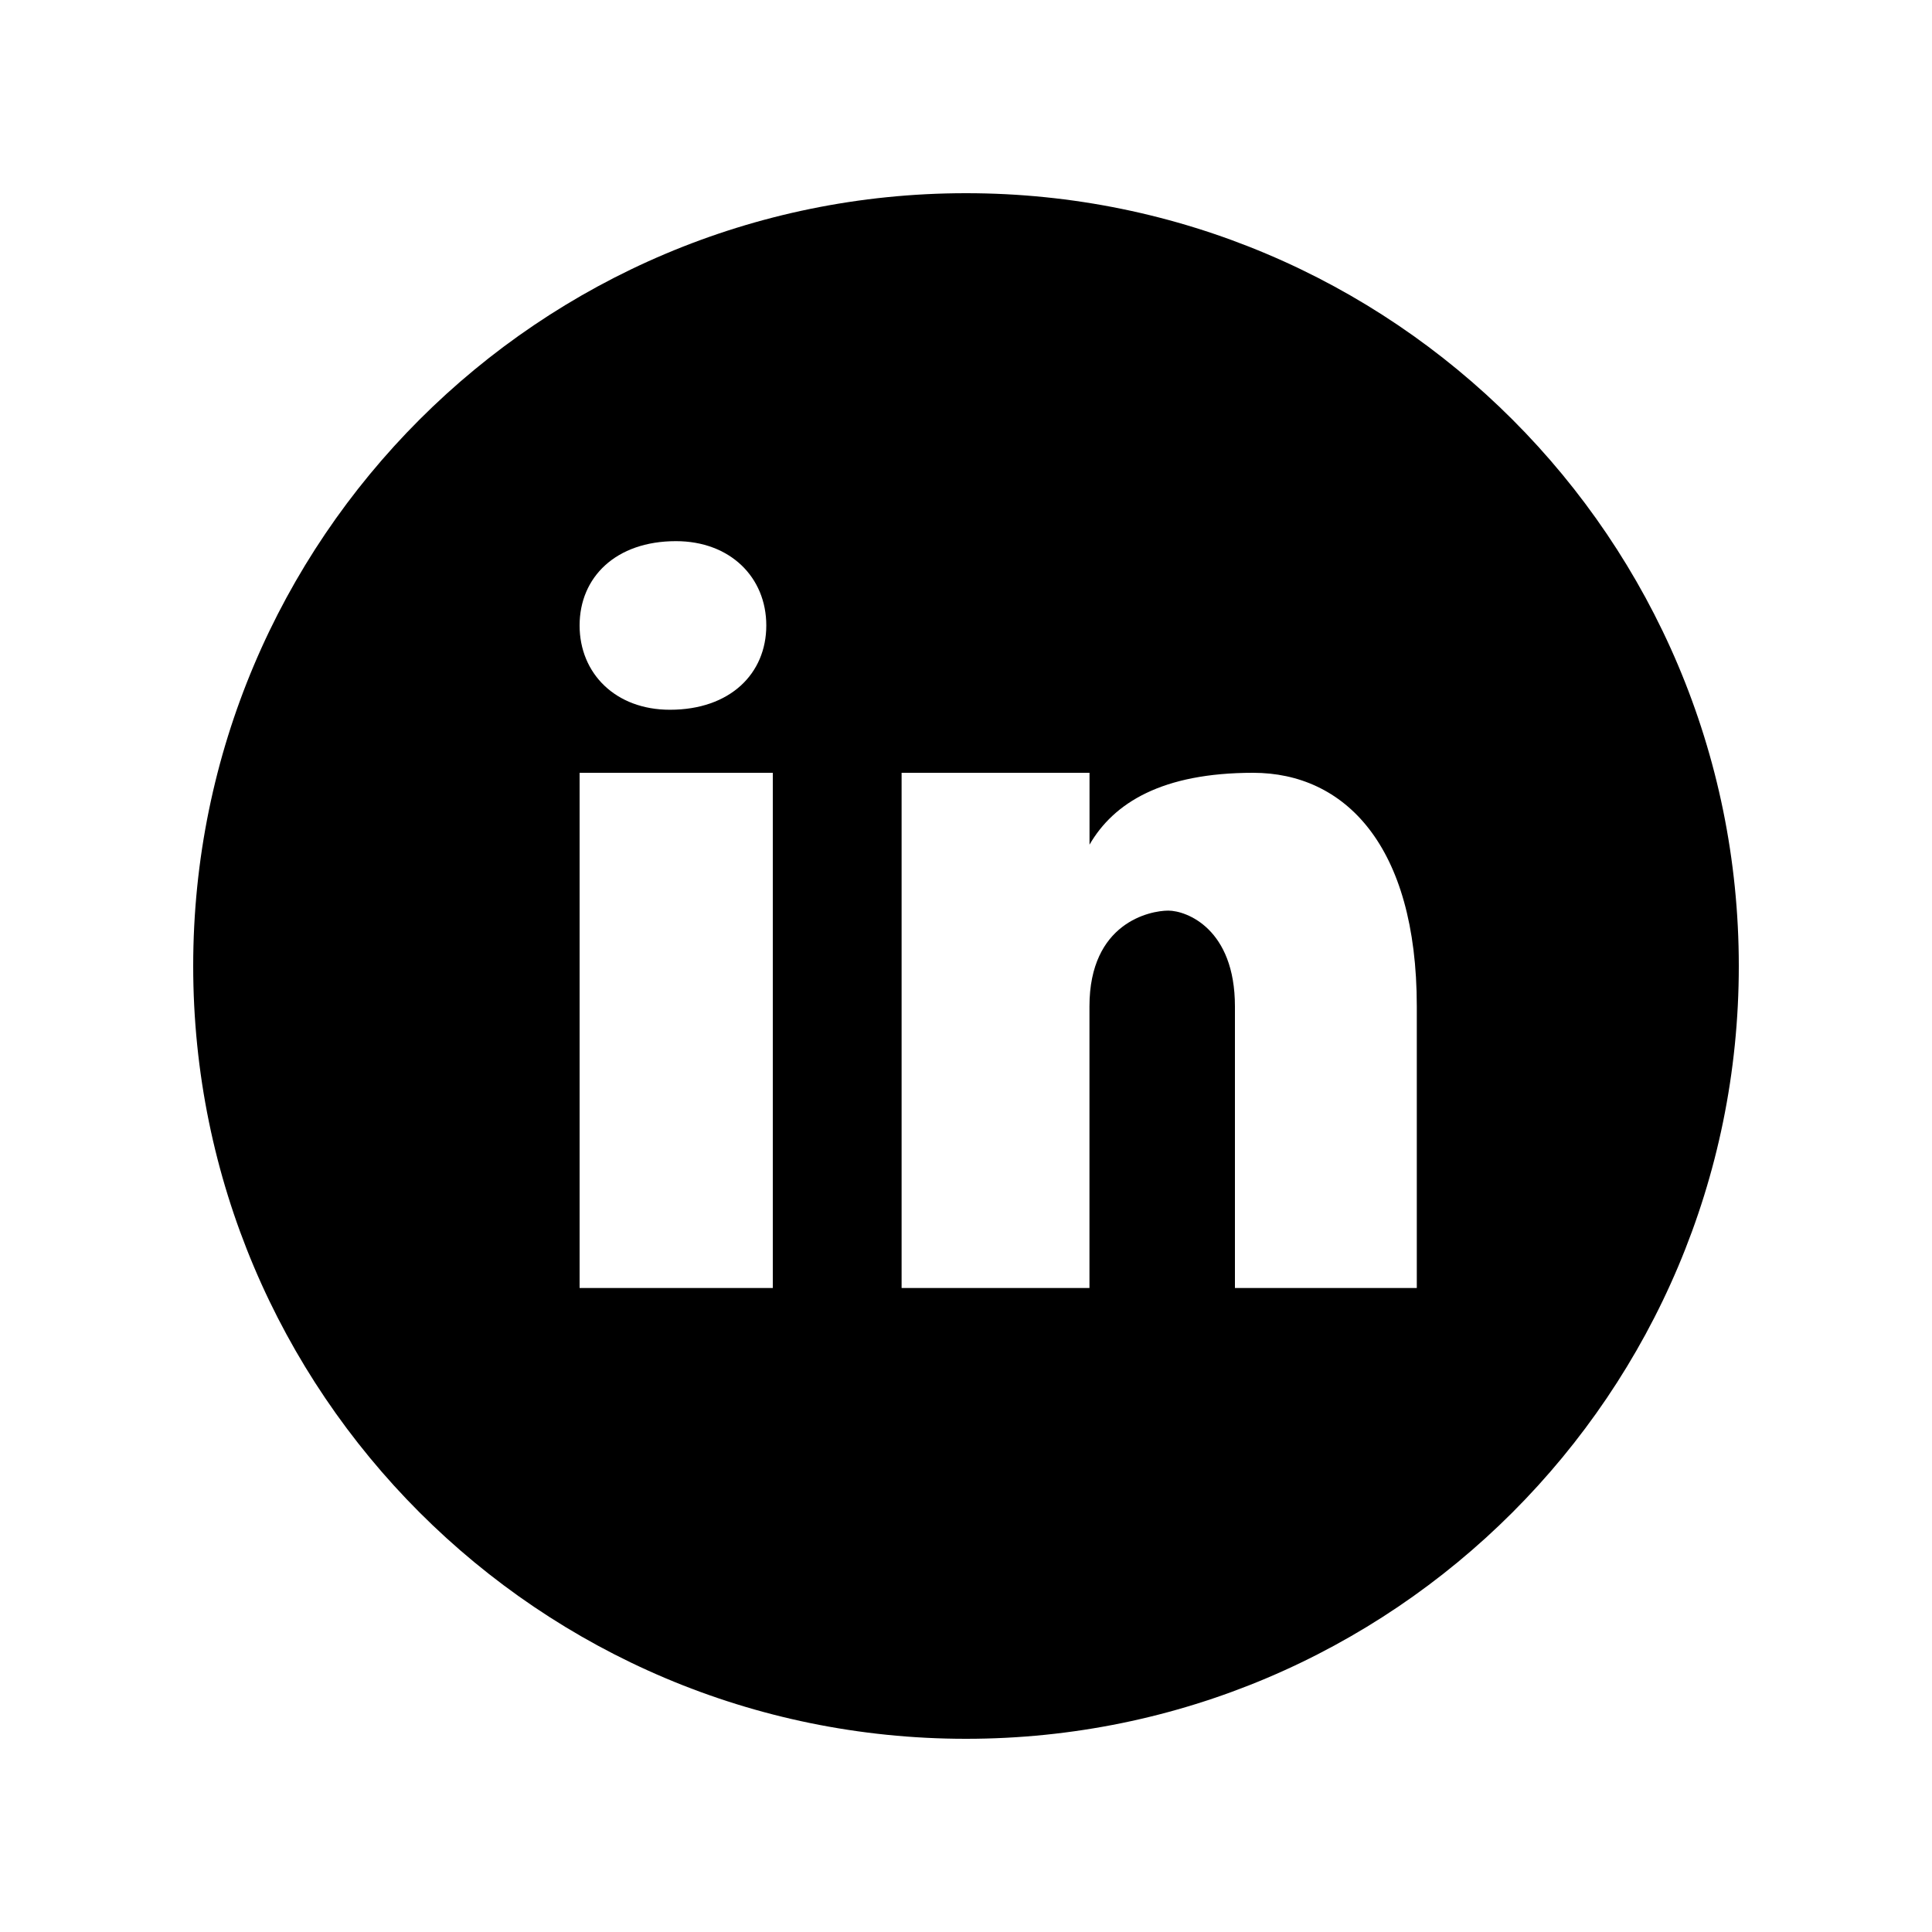
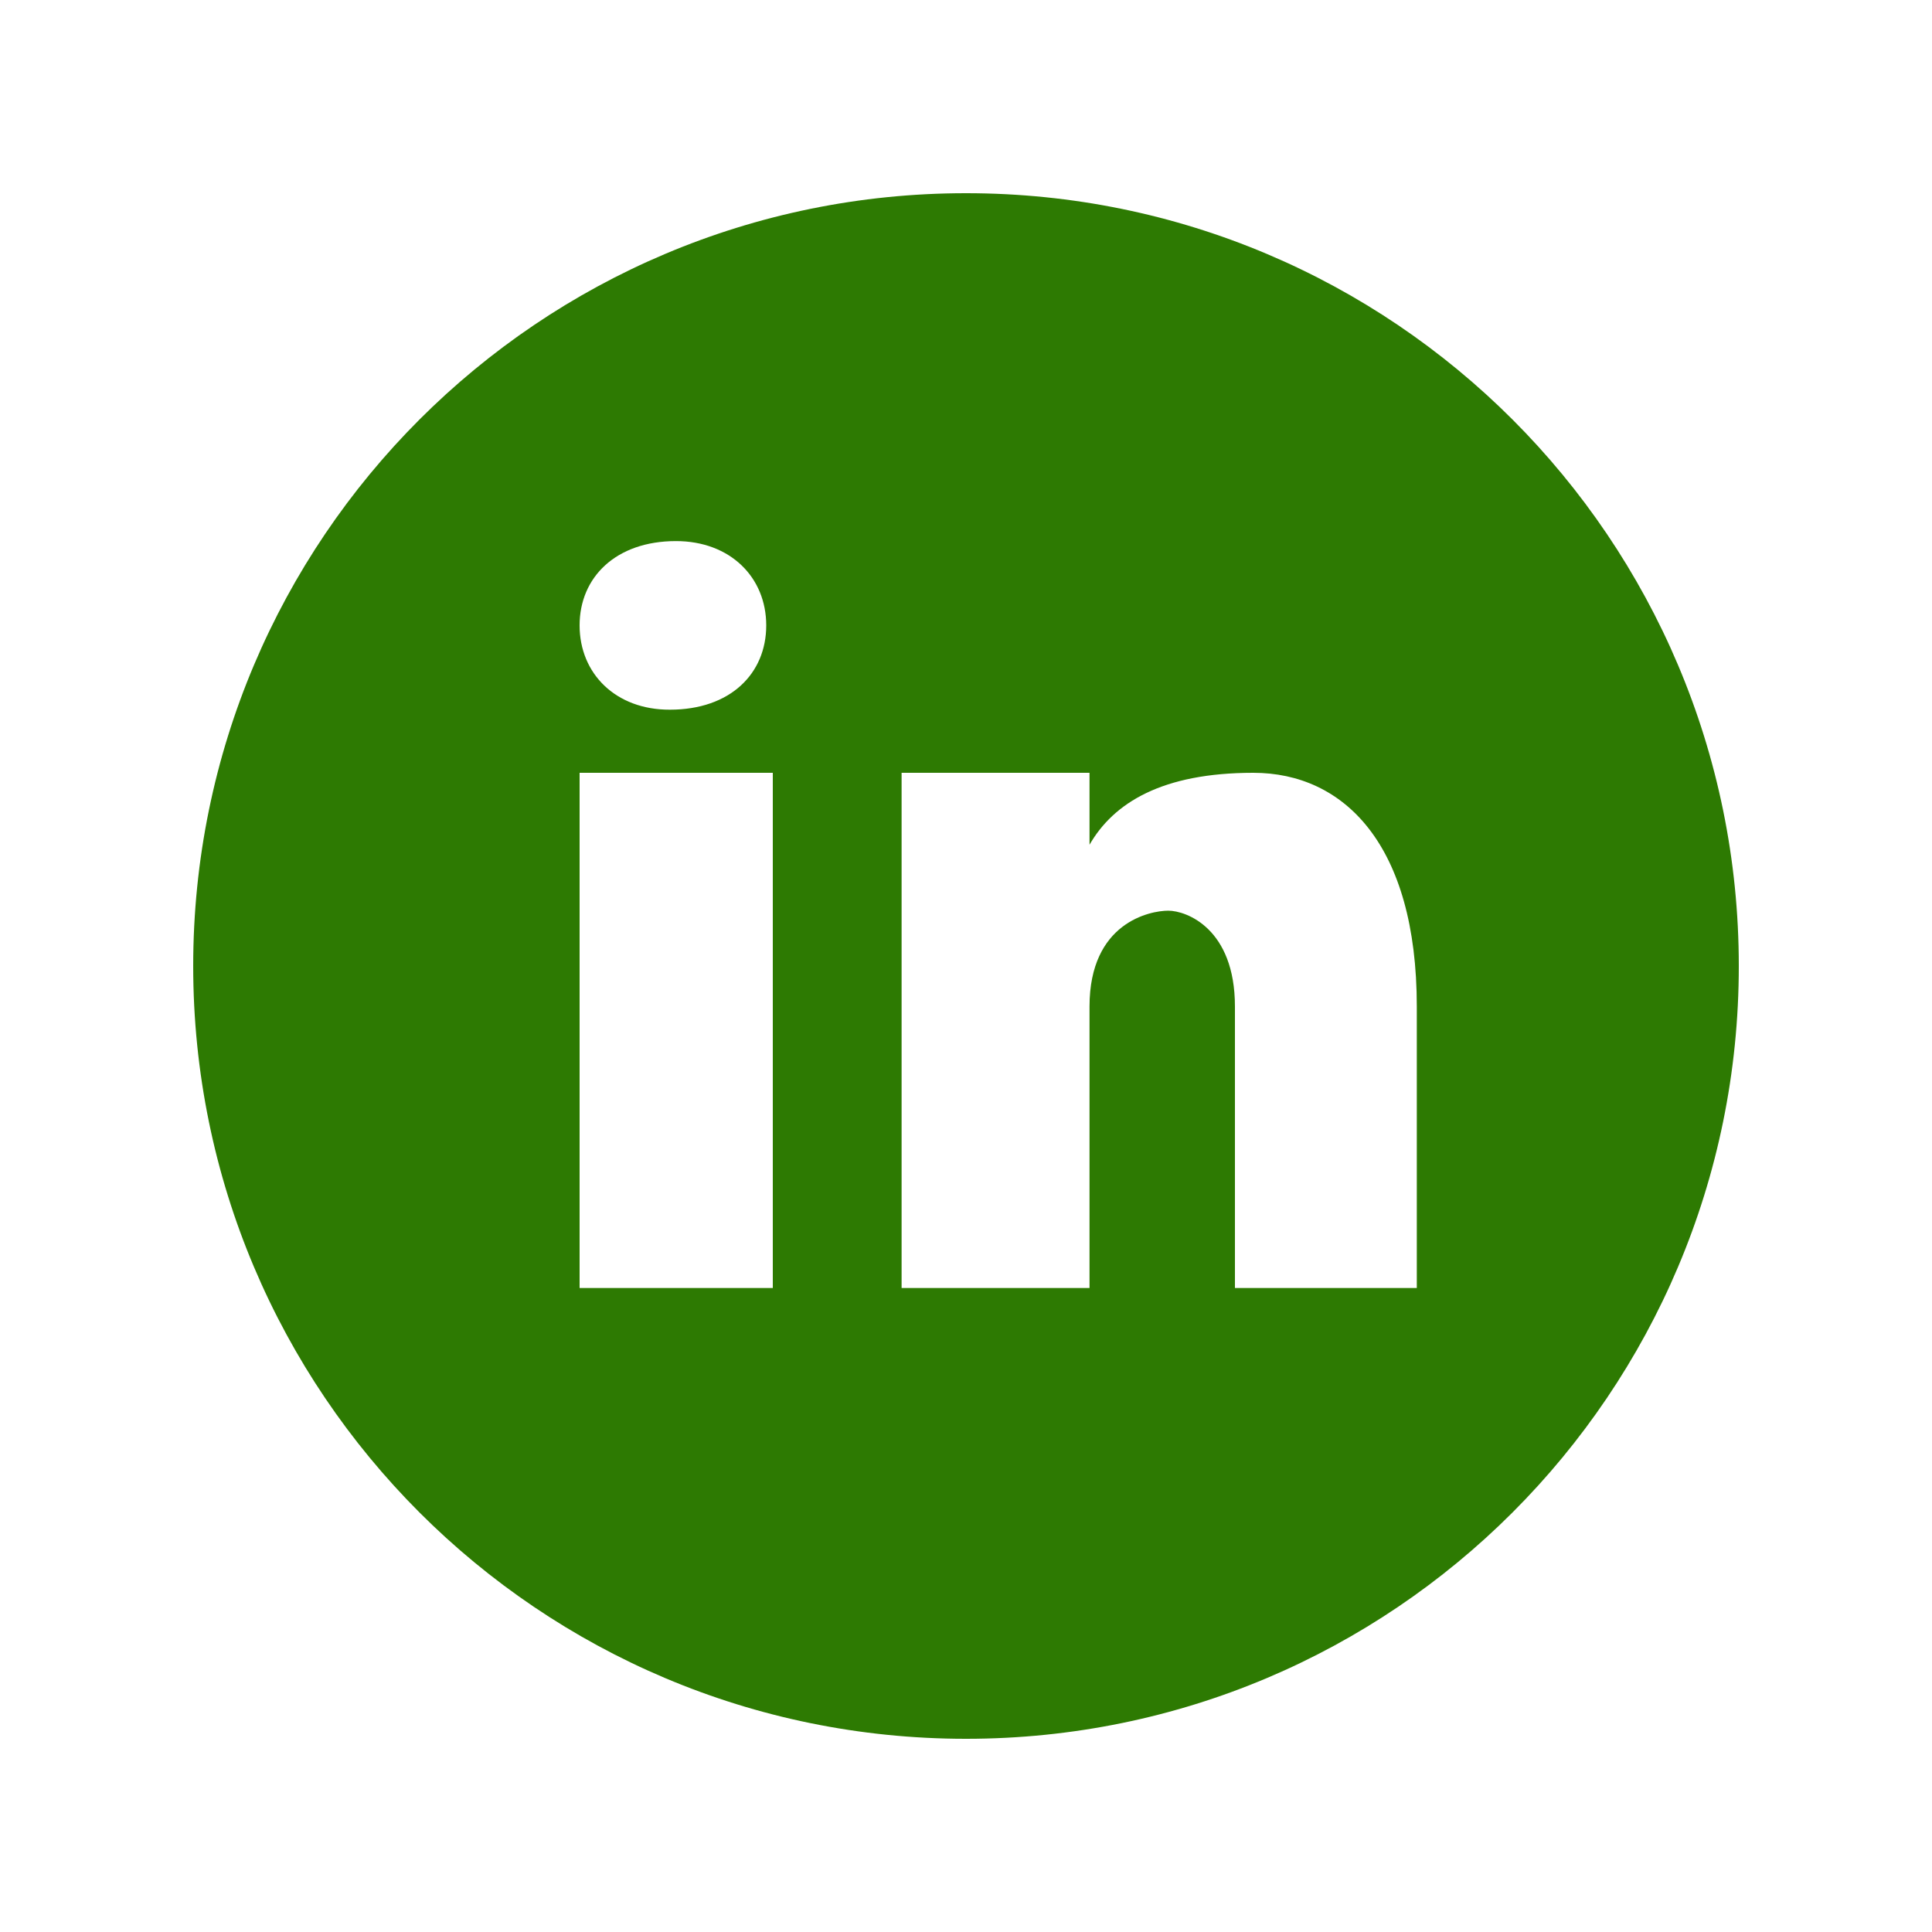
- <svg xmlns="http://www.w3.org/2000/svg" fill="#000000" viewBox="0 0 30 30" width="16px" height="16px">
-   <path d="M15,3C8.373,3,3,8.373,3,15c0,6.627,5.373,12,12,12s12-5.373,12-12C27,8.373,21.627,3,15,3z M10.496,8.403 c0.842,0,1.403,0.561,1.403,1.309c0,0.748-0.561,1.309-1.496,1.309C9.561,11.022,9,10.46,9,9.712C9,8.964,9.561,8.403,10.496,8.403z M12,20H9v-8h3V20z M22,20h-2.824v-4.372c0-1.209-0.753-1.488-1.035-1.488s-1.224,0.186-1.224,1.488c0,0.186,0,4.372,0,4.372H14v-8 h2.918v1.116C17.294,12.465,18.047,12,19.459,12C20.871,12,22,13.116,22,15.628V20z" />
+ <svg xmlns="http://www.w3.org/2000/svg" viewBox="0 0 30 30" width="30px" height="30px">
+   <g id="surface151907577">
+     <path style=" stroke:none;fill-rule:nonzero;fill:rgb(17.647%,47.843%,0.784%);fill-opacity:1;" d="M 15 3 C 8.371 3 3 8.371 3 15 C 3 21.629 8.371 27 15 27 C 21.629 27 27 21.629 27 15 C 27 8.371 21.629 3 15 3 Z M 10.496 8.402 C 11.34 8.402 11.898 8.965 11.898 9.711 C 11.898 10.461 11.34 11.02 10.402 11.02 C 9.562 11.023 9 10.461 9 9.711 C 9 8.965 9.562 8.402 10.496 8.402 Z M 12 20 L 9 20 L 9 12 L 12 12 Z M 22 20 L 19.176 20 L 19.176 15.629 C 19.176 14.418 18.422 14.141 18.141 14.141 C 17.859 14.141 16.918 14.324 16.918 15.629 C 16.918 15.812 16.918 20 16.918 20 L 14 20 L 14 12 L 16.918 12 L 16.918 13.117 C 17.293 12.465 18.047 12 19.461 12 C 20.871 12 22 13.117 22 15.629 Z M 22 20 " />
+   </g>
</svg>
